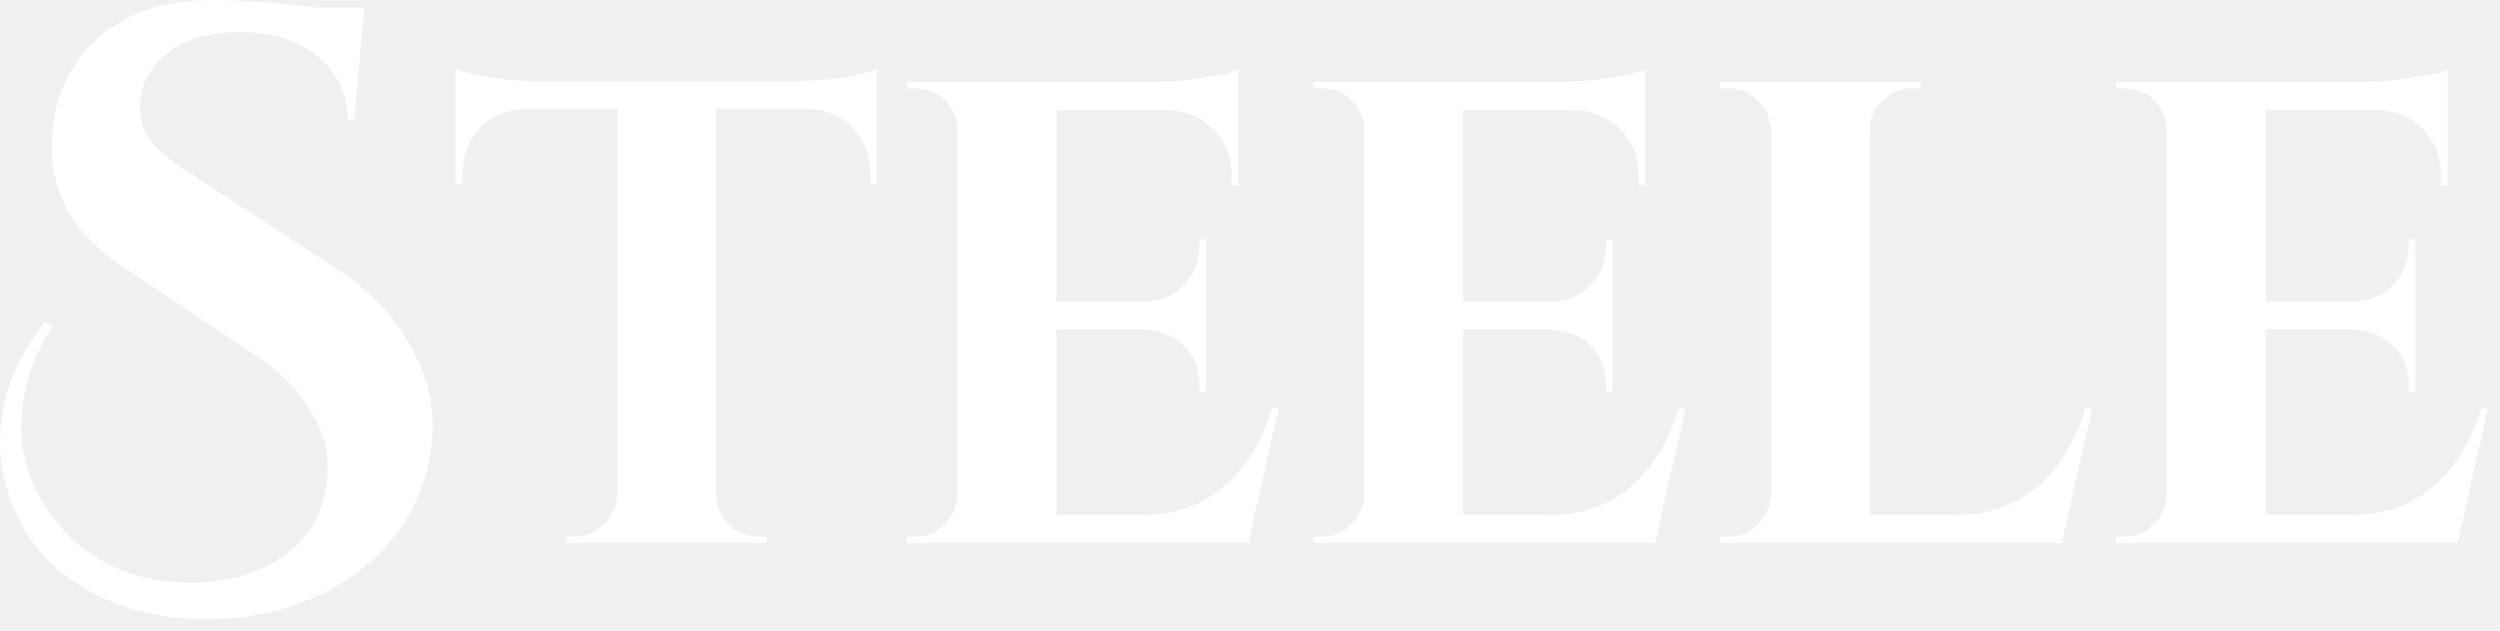
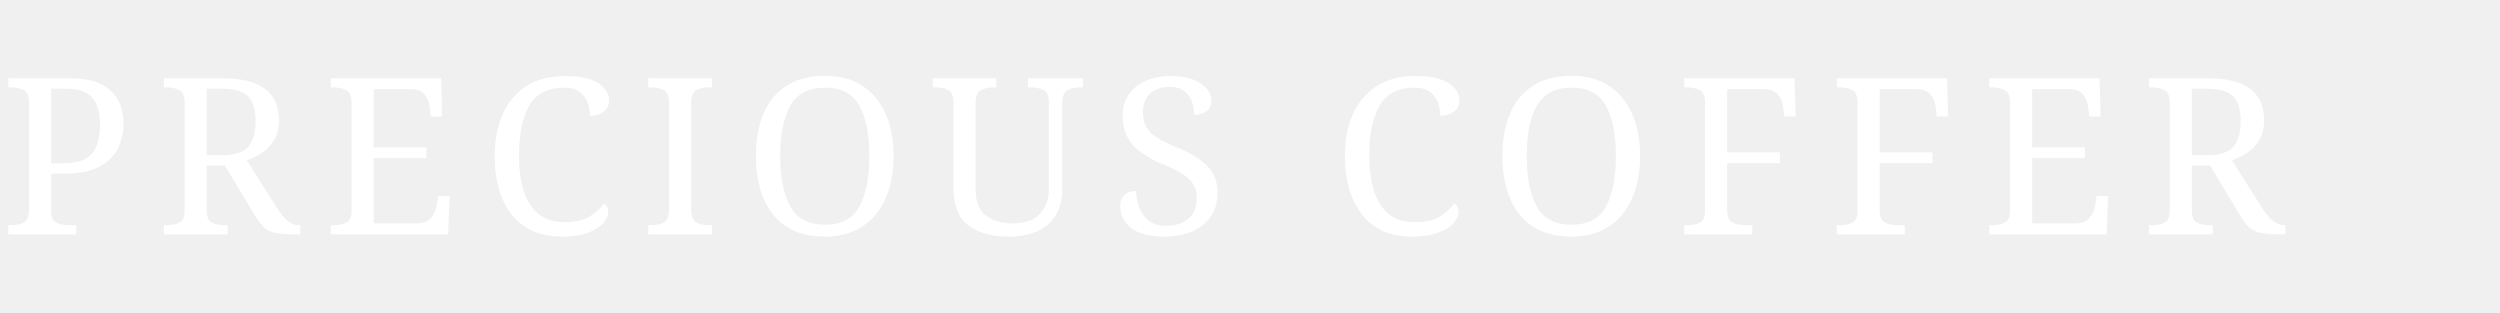
- <svg xmlns="http://www.w3.org/2000/svg" width="119" height="30" viewBox="0 0 119 30" fill="none">
-   <path d="M101.131 25.54C101.675 25.54 102.135 25.351 102.512 24.975C102.909 24.577 103.118 24.107 103.139 23.563V6.083C103.077 5.351 102.731 4.807 102.104 4.451C101.79 4.284 101.466 4.2 101.131 4.2H100.723V3.886H112.742C113.391 3.886 114.102 3.824 114.876 3.698C115.65 3.573 116.194 3.447 116.508 3.322V8.813H116.194V8.437C116.194 7.495 115.912 6.742 115.347 6.177C114.803 5.591 114.06 5.278 113.119 5.236H107.846V14.368H111.989C112.763 14.347 113.401 14.085 113.903 13.583C114.405 13.06 114.656 12.422 114.656 11.669V11.387H114.97V18.636H114.656V18.385C114.656 17.339 114.238 16.564 113.401 16.062C112.983 15.832 112.522 15.707 112.02 15.686H107.846V24.504H111.957C113.485 24.504 114.761 24.065 115.786 23.186C116.832 22.307 117.606 21.062 118.108 19.452H118.422L116.978 25.853H100.723V25.54H101.131Z" fill="white" />
-   <path d="M82.291 25.54C82.835 25.54 83.295 25.351 83.672 24.975C84.069 24.577 84.278 24.107 84.299 23.563V6.177C84.278 5.633 84.069 5.173 83.672 4.797C83.295 4.399 82.835 4.2 82.291 4.2H81.883V3.886H91.423L91.392 4.2H91.015C90.471 4.2 90 4.399 89.603 4.797C89.205 5.173 89.007 5.633 89.007 6.177V24.504H93.118C94.645 24.504 95.921 24.065 96.946 23.186C97.992 22.307 98.766 21.063 99.268 19.452H99.582L98.139 25.854H81.883V25.54H82.291Z" fill="white" />
-   <path d="M62.93 25.54C63.474 25.54 63.934 25.351 64.311 24.975C64.709 24.577 64.918 24.107 64.939 23.563V6.083C64.876 5.351 64.531 4.807 63.903 4.451C63.589 4.284 63.265 4.2 62.93 4.2H62.522V3.886H74.541C75.19 3.886 75.901 3.824 76.675 3.698C77.449 3.573 77.993 3.447 78.307 3.322V8.813H77.993V8.437C77.993 7.495 77.711 6.742 77.146 6.177C76.602 5.591 75.859 5.278 74.918 5.236H69.646V14.368H73.788C74.562 14.347 75.2 14.085 75.702 13.583C76.204 13.06 76.456 12.422 76.456 11.669V11.387H76.769V18.636H76.456V18.385C76.456 17.339 76.037 16.564 75.2 16.062C74.782 15.832 74.322 15.707 73.82 15.686H69.646V24.504H73.757C75.284 24.504 76.56 24.065 77.585 23.186C78.631 22.307 79.405 21.062 79.907 19.452H80.221L78.778 25.853H62.522V25.54H62.93Z" fill="white" />
-   <path d="M43.569 25.54C44.113 25.54 44.574 25.351 44.95 24.975C45.348 24.577 45.557 24.107 45.578 23.563V6.083C45.515 5.351 45.17 4.807 44.542 4.451C44.228 4.284 43.904 4.2 43.569 4.2H43.161V3.886H55.181C55.829 3.886 56.54 3.824 57.314 3.698C58.089 3.573 58.632 3.447 58.946 3.322V8.813H58.632V8.437C58.632 7.495 58.35 6.742 57.785 6.177C57.241 5.591 56.498 5.278 55.557 5.236H50.285V14.368H54.427C55.201 14.347 55.84 14.085 56.342 13.583C56.844 13.06 57.095 12.422 57.095 11.669V11.387H57.408V18.636H57.095V18.385C57.095 17.339 56.676 16.564 55.84 16.062C55.421 15.832 54.961 15.707 54.459 15.686H50.285V24.504H54.396C55.923 24.504 57.199 24.065 58.224 23.186C59.27 22.307 60.045 21.062 60.547 19.452H60.861L59.417 25.853H43.161V25.54H43.569Z" fill="white" />
-   <path d="M34.092 5.173V23.594C34.113 24.137 34.311 24.598 34.688 24.974C35.086 25.351 35.556 25.539 36.1 25.539H36.477L36.508 25.853H26.968V25.539H27.376C27.899 25.539 28.349 25.351 28.726 24.974C29.123 24.598 29.343 24.148 29.384 23.625V5.173H25.148C24.186 5.194 23.422 5.497 22.857 6.083C22.292 6.669 22.01 7.432 22.01 8.374V8.75H21.696V3.29C21.989 3.415 22.512 3.541 23.265 3.666C24.039 3.792 24.75 3.855 25.399 3.855H38.046C39.071 3.834 39.908 3.75 40.556 3.604C41.205 3.457 41.602 3.353 41.749 3.29V8.75H41.435V8.374C41.435 7.432 41.153 6.669 40.588 6.083C40.023 5.497 39.259 5.194 38.297 5.173H34.092Z" fill="white" />
-   <path d="M2.462 15.57C1.497 17.115 1.014 18.696 1.014 20.313C1.014 22.076 1.654 23.681 2.933 25.129C3.633 25.95 4.514 26.59 5.576 27.048C6.663 27.507 7.845 27.736 9.125 27.736C10.404 27.736 11.551 27.495 12.565 27.012C14.592 26.022 15.606 24.405 15.606 22.16C15.606 21.315 15.317 20.422 14.737 19.481C14.182 18.539 13.337 17.694 12.203 16.946L6.047 12.818C3.657 11.322 2.462 9.39 2.462 7.025C2.462 6.783 2.474 6.542 2.498 6.3C2.643 4.442 3.38 2.933 4.707 1.774C6.059 0.591 7.857 0 10.102 0C11.478 0 13.144 0.121 15.099 0.362H17.344L16.874 5.685H16.548C16.523 4.43 16.041 3.428 15.099 2.679C14.158 1.907 12.915 1.521 11.37 1.521C9.487 1.521 8.123 2.088 7.278 3.223C6.868 3.802 6.663 4.43 6.663 5.106C6.663 5.781 6.868 6.361 7.278 6.844C7.688 7.302 8.34 7.809 9.233 8.364L16.005 12.782C17.381 13.675 18.455 14.725 19.227 15.932C20.145 17.356 20.603 18.817 20.603 20.313C20.603 21.279 20.398 22.305 19.988 23.391C19.601 24.453 18.95 25.443 18.032 26.36C17.139 27.278 15.98 28.026 14.556 28.605C13.132 29.185 11.551 29.474 9.813 29.474C8.099 29.474 6.542 29.173 5.142 28.569C2.559 27.483 0.917 25.588 0.217 22.884C0.072 22.305 0 21.701 0 21.074C0 19.046 0.712 17.127 2.136 15.317L2.462 15.57Z" fill="white" />
+ <svg xmlns="http://www.w3.org/2000/svg" width="320" height="40" viewBox="0 0 320 40" fill="none">
+   <text x="0" y="30" fill="white" font-family="Georgia, serif" font-size="28" font-weight="300" letter-spacing="3">PRECIOUS COFFER</text>
</svg>
